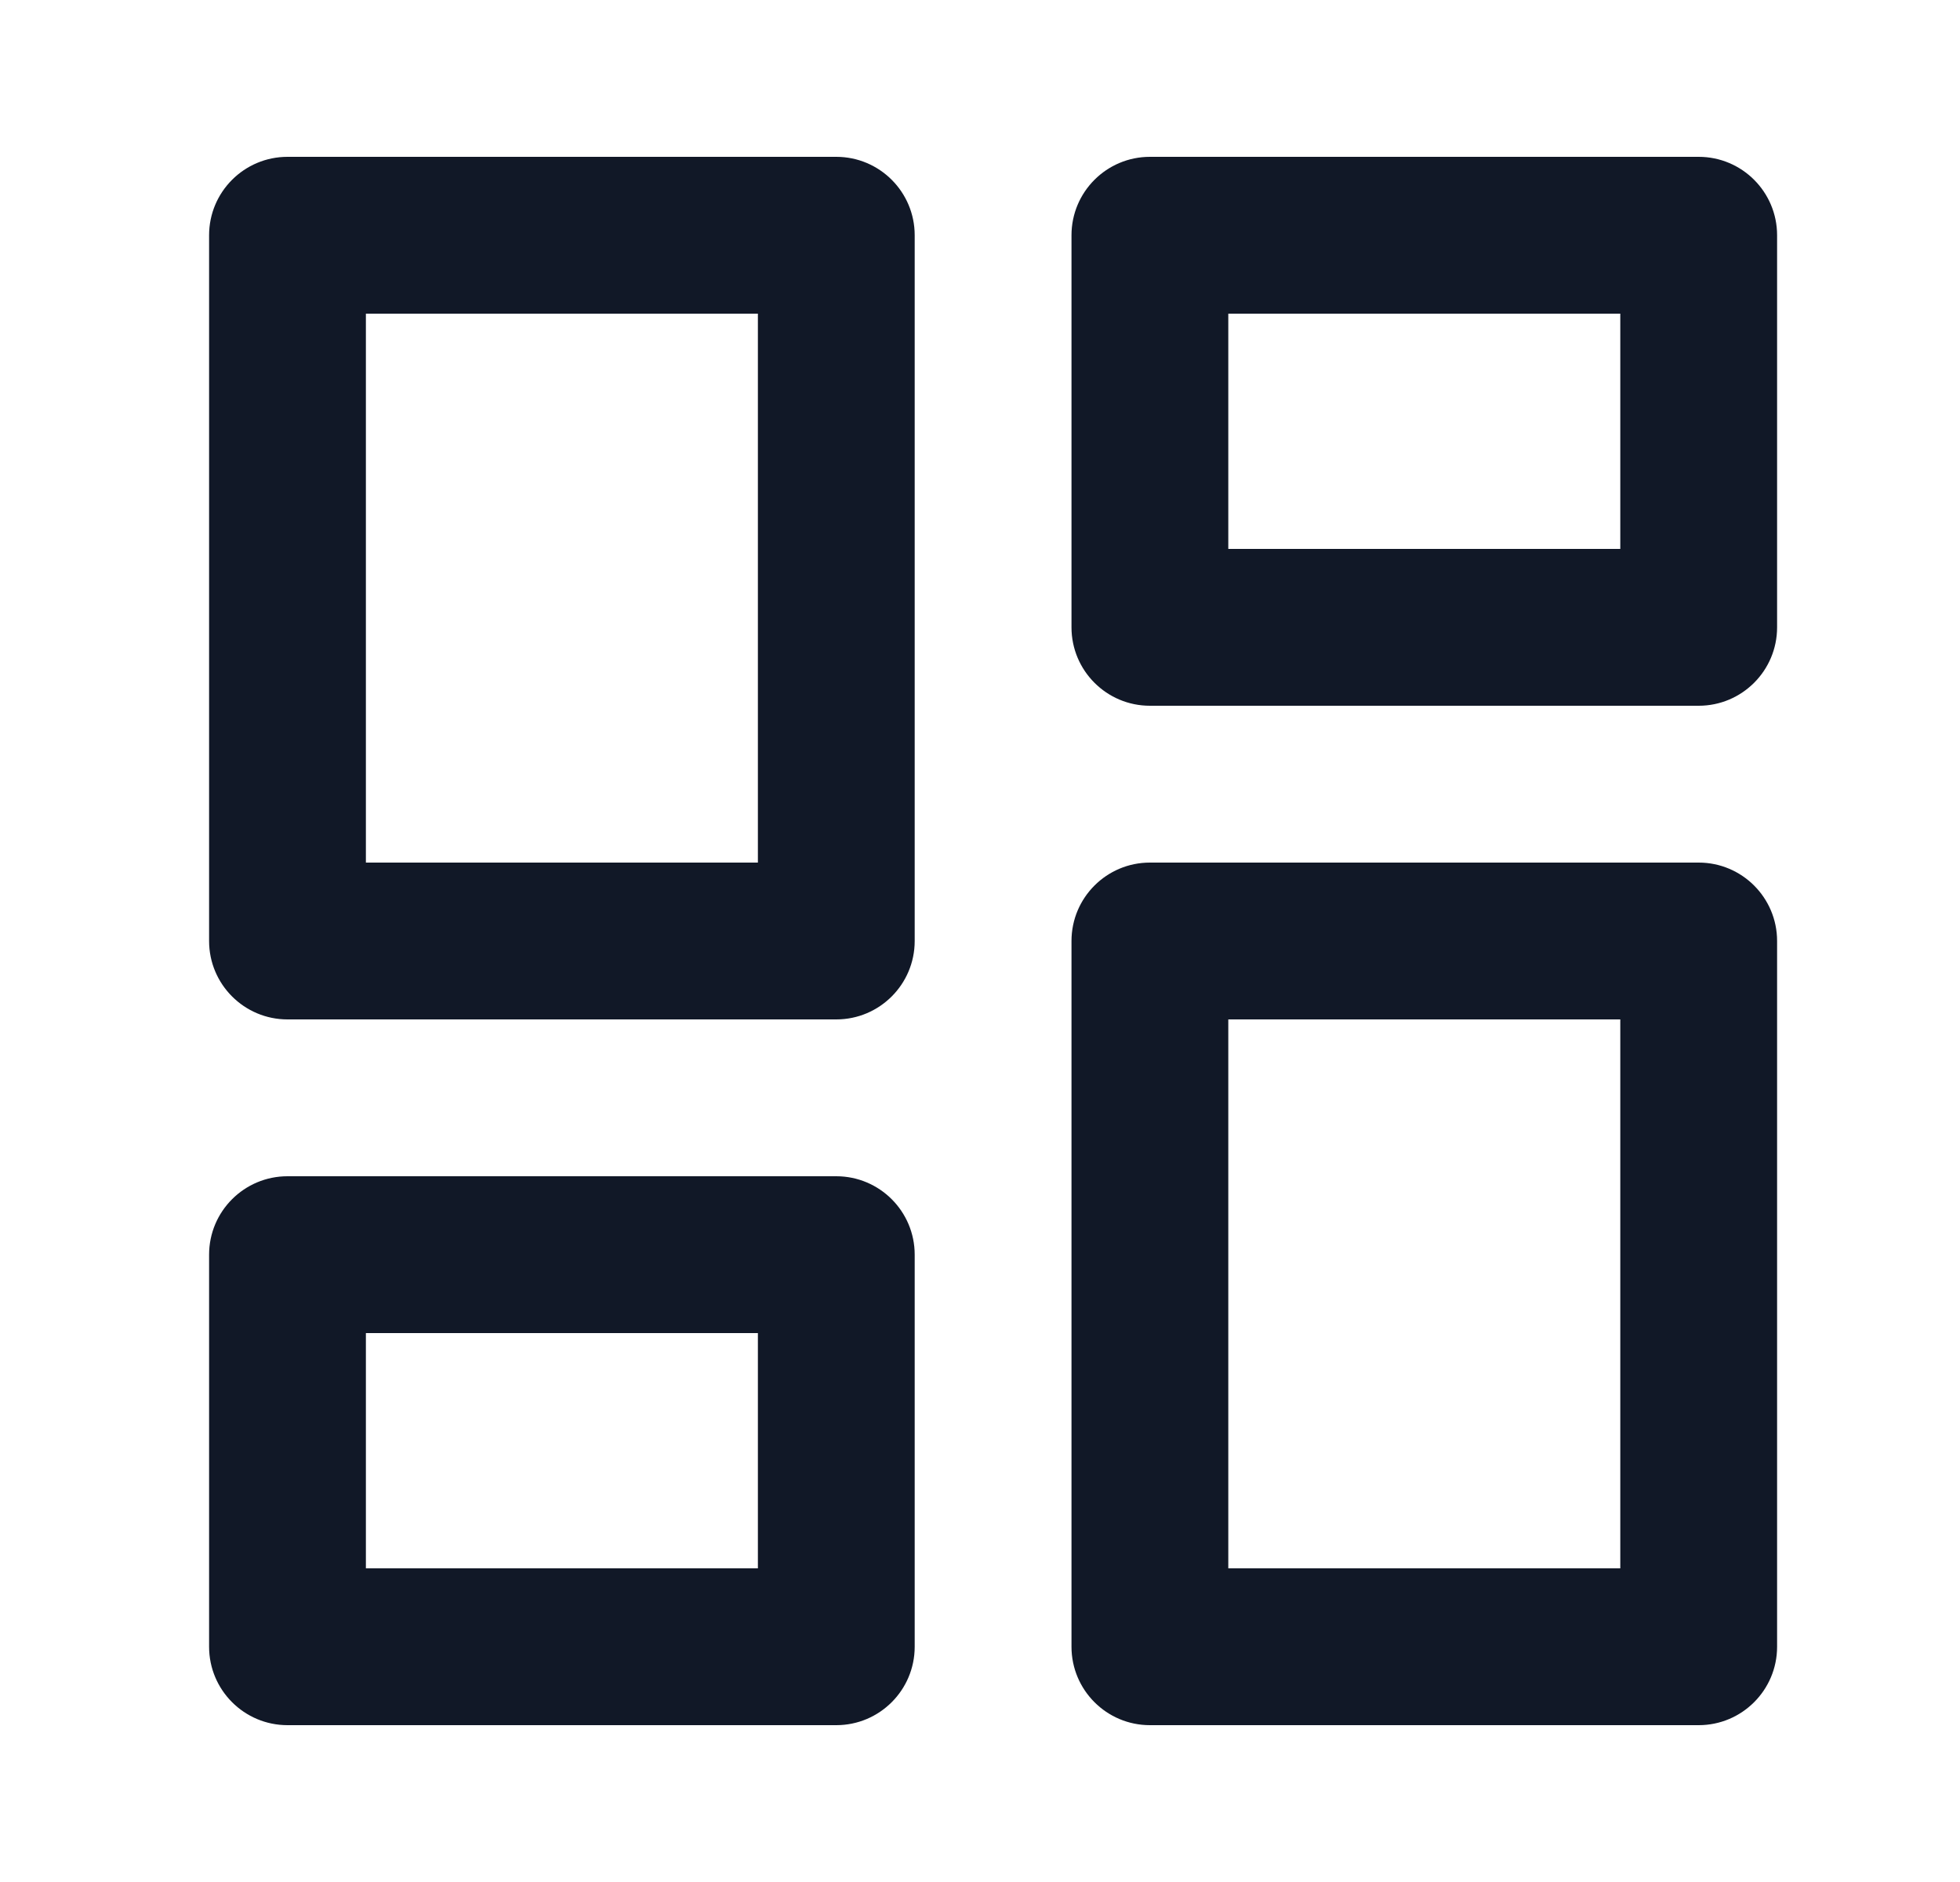
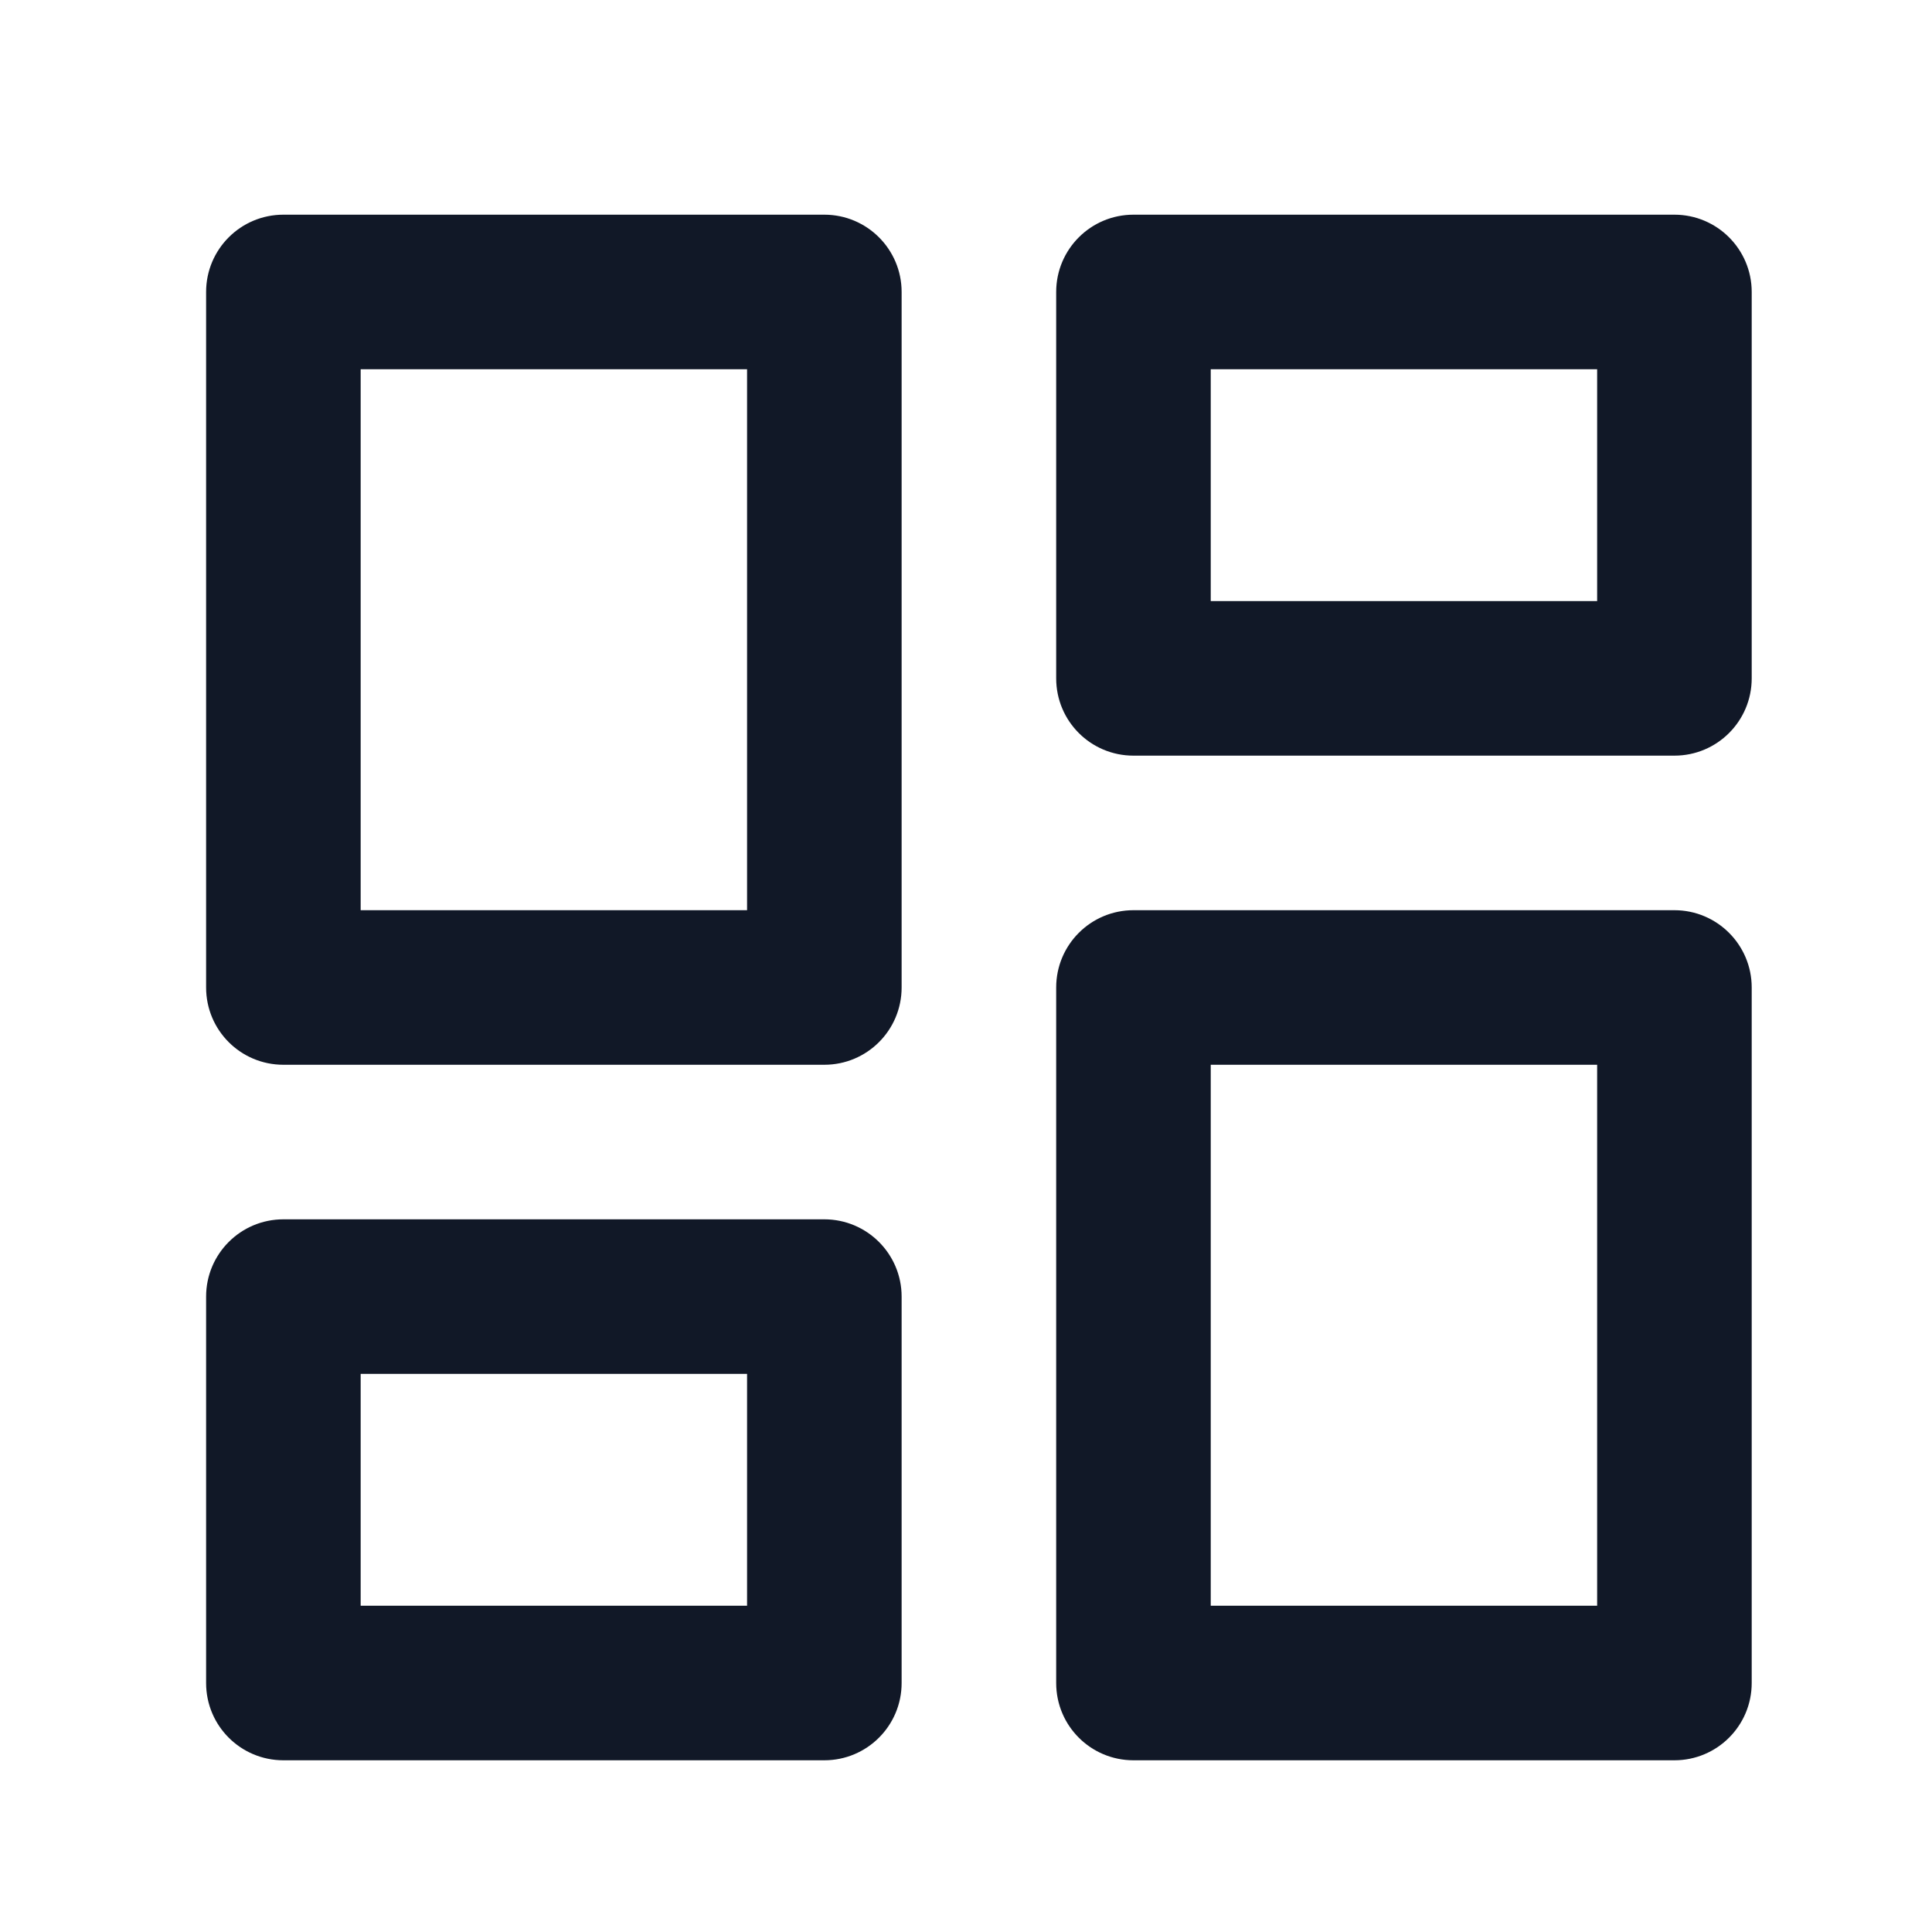
- <svg xmlns="http://www.w3.org/2000/svg" width="25" height="24" viewBox="0 0 25 24" fill="none">
-   <path fill-rule="evenodd" clip-rule="evenodd" d="M2.667 3C2.667 2.448 3.115 2 3.667 2H10.667C11.219 2 11.667 2.448 11.667 3V12C11.667 12.552 11.219 13 10.667 13H3.667C3.115 13 2.667 12.552 2.667 12V3ZM4.667 4V11H9.667V4H4.667Z" fill="#111827" />
-   <path fill-rule="evenodd" clip-rule="evenodd" d="M13.667 3C13.667 2.448 14.115 2 14.667 2H21.667C22.219 2 22.667 2.448 22.667 3V8C22.667 8.552 22.219 9 21.667 9H14.667C14.115 9 13.667 8.552 13.667 8V3ZM15.667 4V7H20.667V4H15.667Z" fill="#111827" />
-   <path fill-rule="evenodd" clip-rule="evenodd" d="M13.667 12C13.667 11.448 14.115 11 14.667 11H21.667C22.219 11 22.667 11.448 22.667 12V21C22.667 21.552 22.219 22 21.667 22H14.667C14.115 22 13.667 21.552 13.667 21V12ZM15.667 13V20H20.667V13H15.667Z" fill="#111827" />
-   <path fill-rule="evenodd" clip-rule="evenodd" d="M2.667 16C2.667 15.448 3.115 15 3.667 15H10.667C11.219 15 11.667 15.448 11.667 16V21C11.667 21.552 11.219 22 10.667 22H3.667C3.115 22 2.667 21.552 2.667 21V16ZM4.667 17V20H9.667V17H4.667Z" fill="#111827" />
+ <svg xmlns="http://www.w3.org/2000/svg" width="25" height="25" viewBox="0 0 25 25" fill="none">
+   <path fill-rule="evenodd" clip-rule="evenodd" d="M2.667 3.778C2.667 3.226 3.114 2.778 3.667 2.778H10.667C11.219 2.778 11.667 3.226 11.667 3.778V12.778C11.667 13.331 11.219 13.778 10.667 13.778H3.667C3.114 13.778 2.667 13.331 2.667 12.778V3.778ZM4.667 4.778V11.778H9.667V4.778H4.667Z" fill="#111827" />
+   <path fill-rule="evenodd" clip-rule="evenodd" d="M13.667 3.778C13.667 3.226 14.114 2.778 14.667 2.778H21.667C22.219 2.778 22.667 3.226 22.667 3.778V8.778C22.667 9.331 22.219 9.778 21.667 9.778H14.667C14.114 9.778 13.667 9.331 13.667 8.778V3.778ZM15.667 4.778V7.778H20.667V4.778H15.667Z" fill="#111827" />
+   <path fill-rule="evenodd" clip-rule="evenodd" d="M13.667 12.778C13.667 12.226 14.114 11.778 14.667 11.778H21.667C22.219 11.778 22.667 12.226 22.667 12.778V21.778C22.667 22.331 22.219 22.778 21.667 22.778H14.667C14.114 22.778 13.667 22.331 13.667 21.778V12.778ZM15.667 13.778V20.778H20.667V13.778H15.667Z" fill="#111827" />
+   <path fill-rule="evenodd" clip-rule="evenodd" d="M2.667 16.778C2.667 16.226 3.114 15.778 3.667 15.778H10.667C11.219 15.778 11.667 16.226 11.667 16.778V21.778C11.667 22.331 11.219 22.778 10.667 22.778H3.667C3.114 22.778 2.667 22.331 2.667 21.778V16.778ZM4.667 17.778V20.778H9.667V17.778H4.667Z" fill="#111827" />
</svg>
